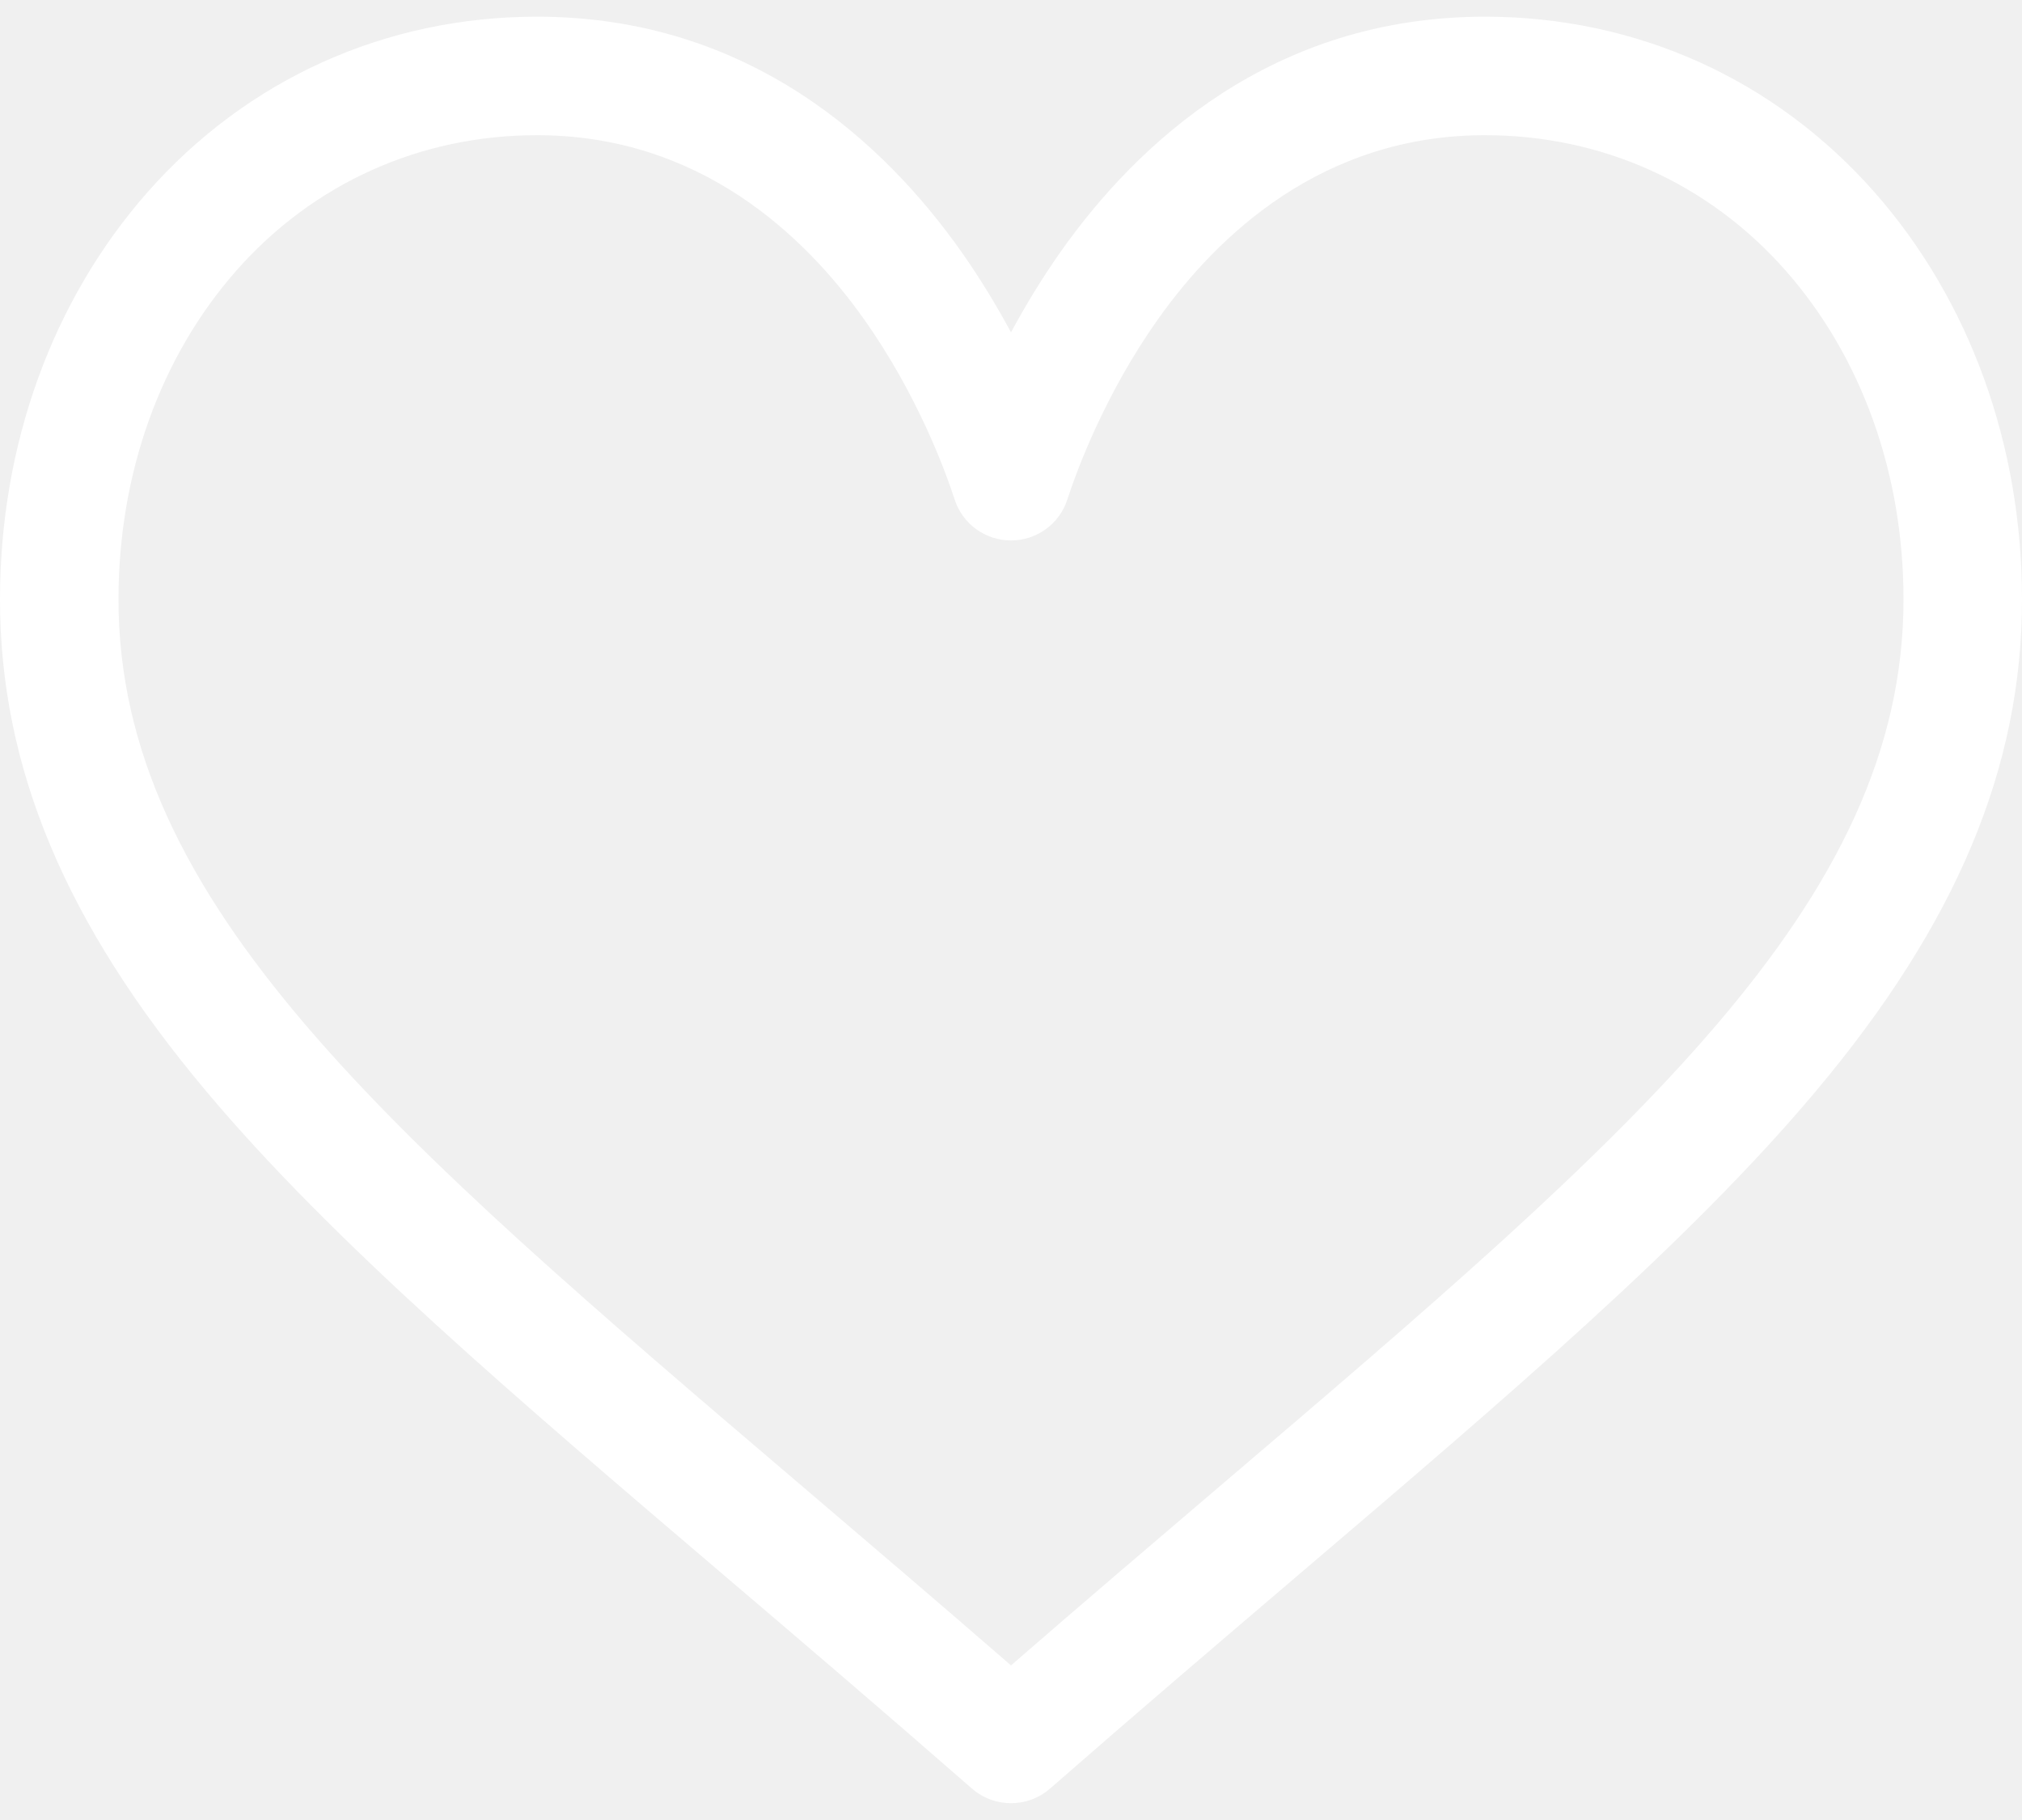
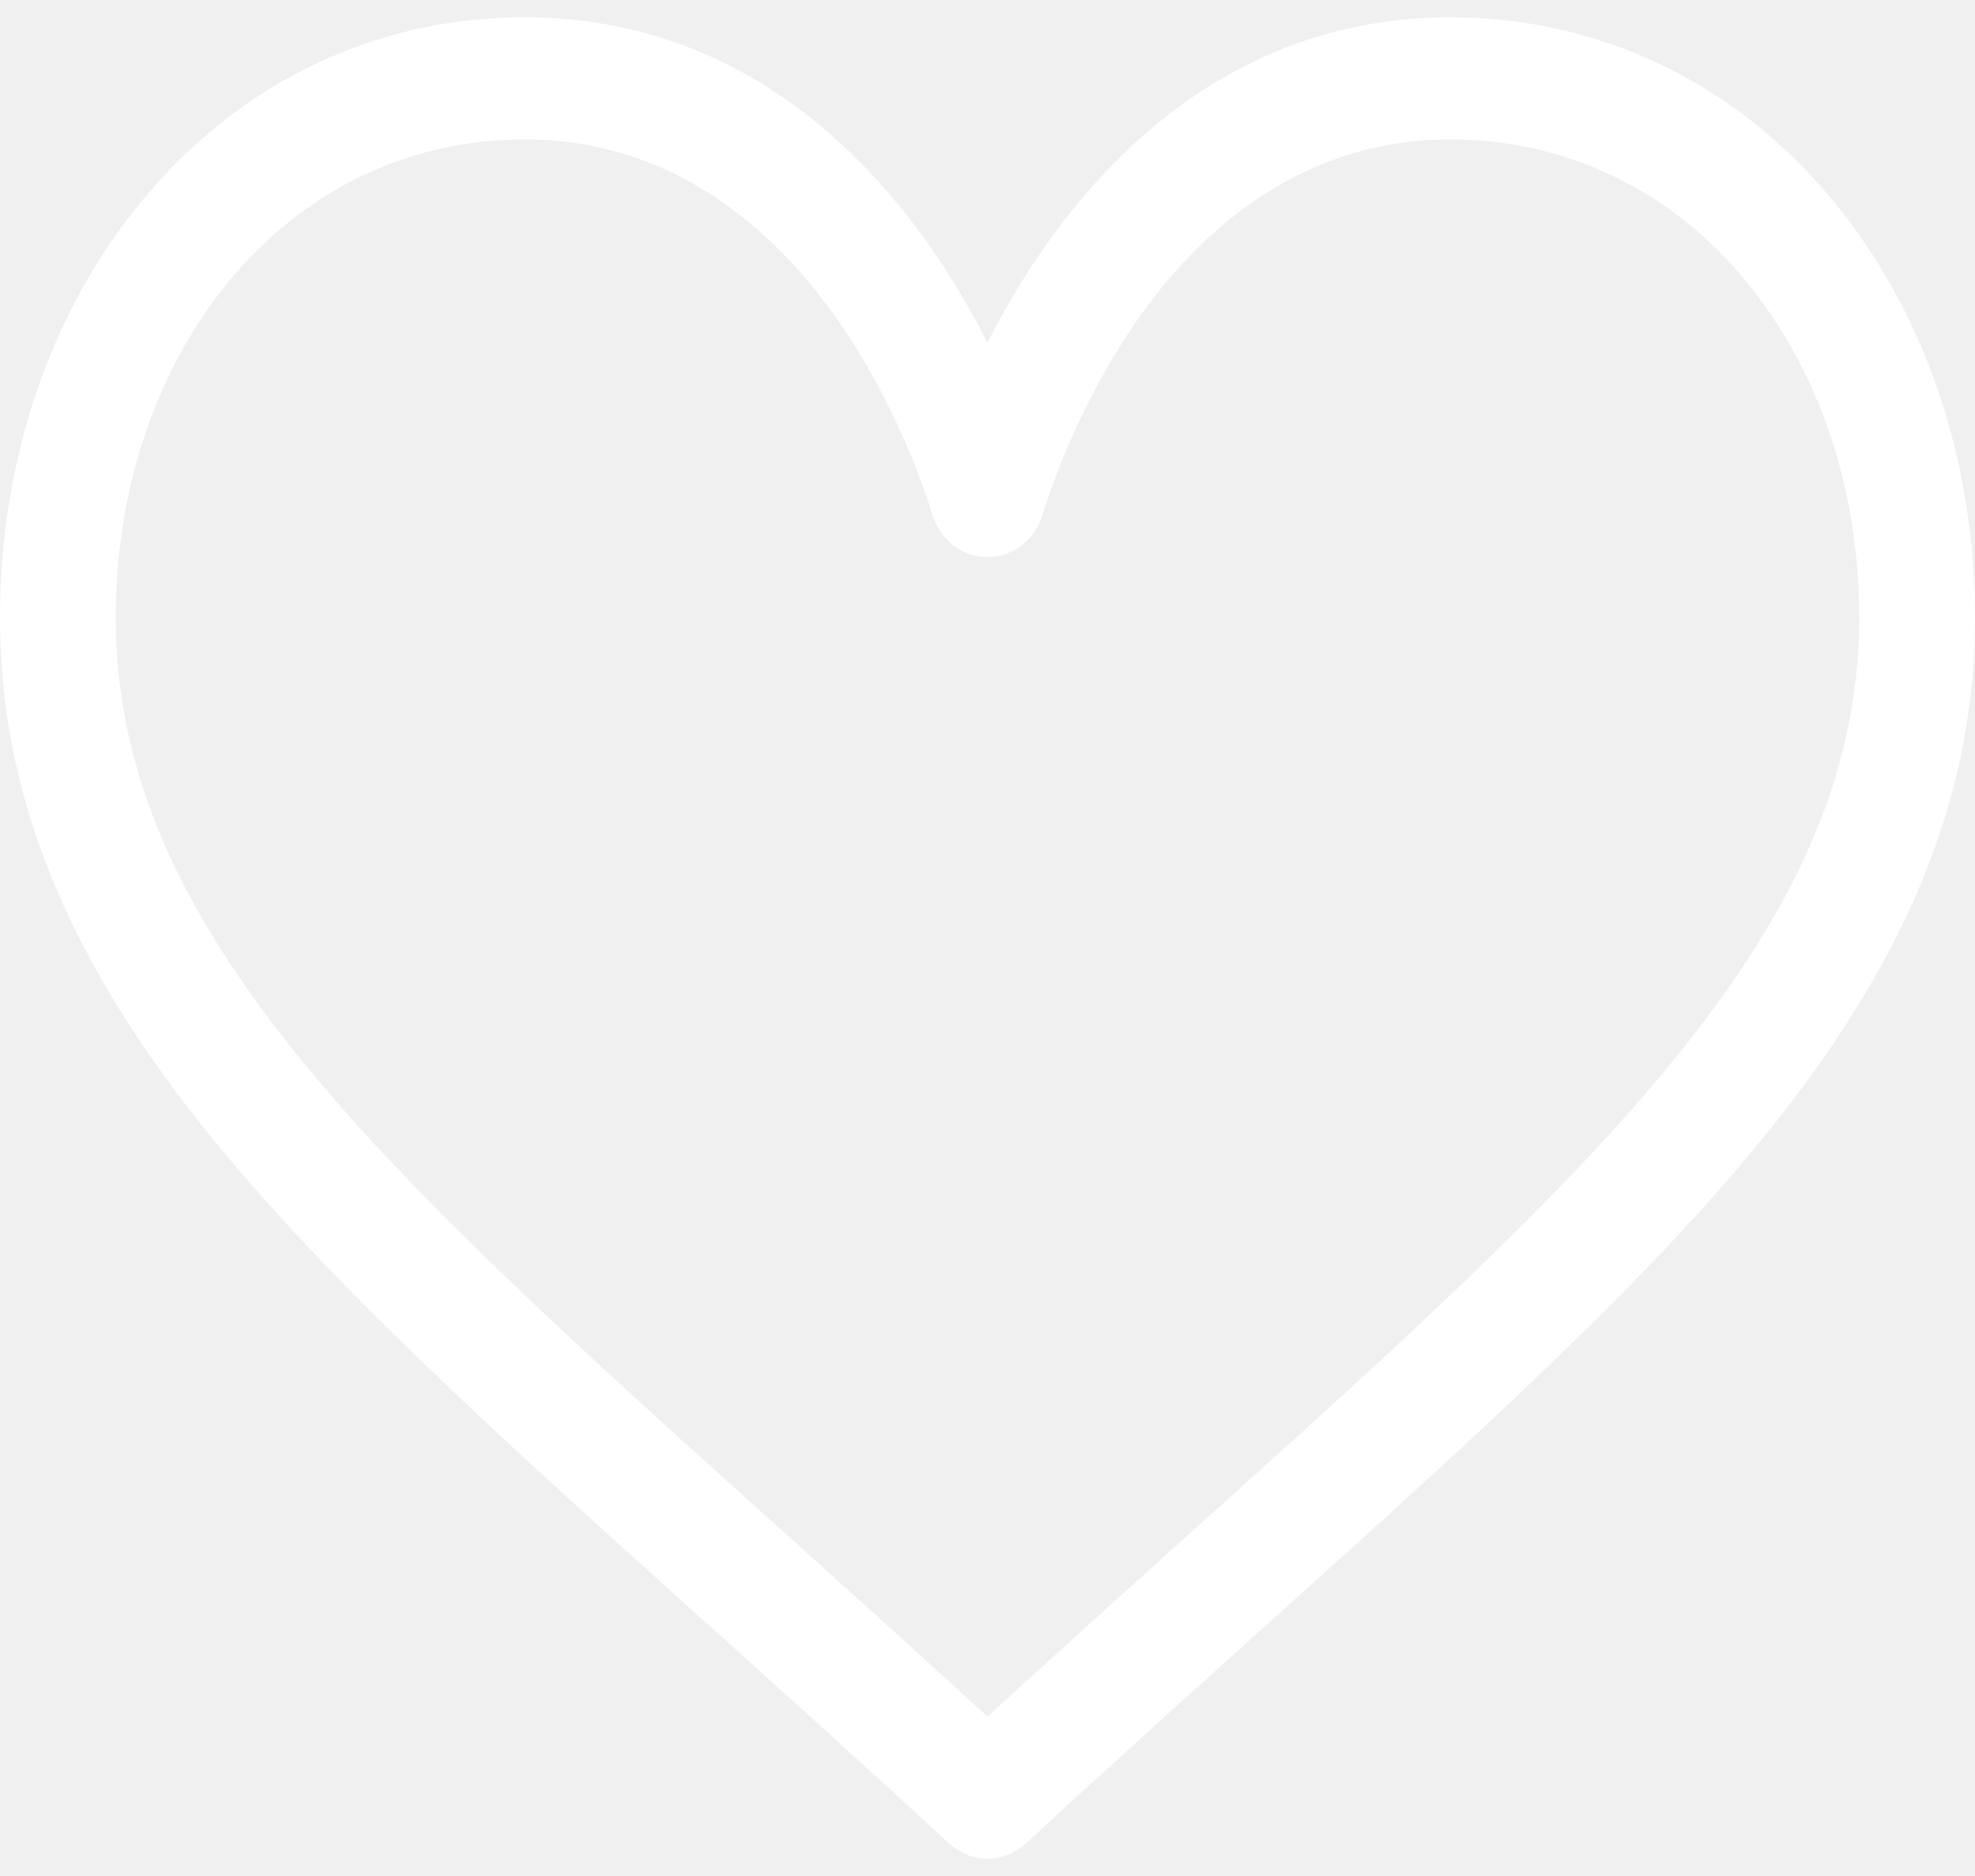
- <svg xmlns="http://www.w3.org/2000/svg" width="20" height="18" viewBox="0 0 20 18" fill="none">
-   <path d="M18.541 1.901C17.554 0.782 16.186 0.165 14.688 0.165C12.58 0.165 11.246 1.424 10.498 2.48C10.304 2.754 10.139 3.029 10 3.287C9.861 3.029 9.696 2.754 9.502 2.48C8.754 1.424 7.42 0.165 5.312 0.165C3.814 0.165 2.446 0.782 1.459 1.901C0.518 2.969 0 4.399 0 5.928C0 7.592 0.65 9.14 2.045 10.799C3.291 12.282 5.085 13.81 7.162 15.58C7.936 16.239 8.736 16.922 9.588 17.667L9.614 17.689C9.725 17.786 9.862 17.834 10 17.834C10.138 17.834 10.275 17.786 10.386 17.689L10.412 17.667C11.264 16.922 12.064 16.24 12.838 15.58C14.915 13.81 16.709 12.282 17.955 10.799C19.35 9.14 20 7.592 20 5.928C20 4.399 19.482 2.969 18.541 1.901ZM12.078 14.688C11.411 15.257 10.724 15.842 10 16.471C9.276 15.842 8.589 15.257 7.922 14.688C3.857 11.224 1.172 8.936 1.172 5.928C1.172 4.684 1.586 3.53 2.338 2.676C3.099 1.813 4.155 1.337 5.312 1.337C6.919 1.337 7.958 2.327 8.546 3.157C9.074 3.902 9.349 4.653 9.443 4.941C9.521 5.182 9.746 5.345 10 5.345C10.254 5.345 10.479 5.182 10.557 4.941C10.651 4.653 10.926 3.902 11.454 3.157C12.042 2.327 13.081 1.337 14.688 1.337C15.845 1.337 16.901 1.813 17.662 2.676C18.414 3.53 18.828 4.684 18.828 5.928C18.828 8.936 16.143 11.224 12.078 14.688Z" fill="white" />
+ <svg xmlns="http://www.w3.org/2000/svg" width="20" height="19" viewBox="0 0 20 19" fill="none">
+   <g clip-path="url(#clip0_16_98)">
+     <path d="M18.541 2.007C17.554 0.825 16.186 0.175 14.688 0.175C12.58 0.175 11.246 1.503 10.498 2.618C10.304 2.907 10.139 3.197 10 3.47C9.861 3.197 9.696 2.907 9.502 2.618C8.754 1.503 7.42 0.175 5.312 0.175C3.814 0.175 2.446 0.825 1.459 2.007C0.518 3.134 0 4.643 0 6.257C0 8.014 0.65 9.648 2.045 11.399C3.291 12.964 5.085 14.577 7.162 16.446C7.936 17.142 8.736 17.862 9.588 18.649L9.614 18.672C9.725 18.774 9.862 18.825 10 18.825C10.138 18.825 10.275 18.774 10.386 18.672L10.412 18.649C11.264 17.862 12.064 17.142 12.838 16.445C14.915 14.577 16.709 12.964 17.955 11.399C19.35 9.648 20 8.014 20 6.257C20 4.643 19.482 3.134 18.541 2.007ZM12.078 15.504C11.411 16.104 10.724 16.722 10 17.386C9.276 16.722 8.589 16.104 7.922 15.504C3.857 11.848 1.172 9.432 1.172 6.257C1.172 4.945 1.586 3.726 2.338 2.825C3.099 1.913 4.155 1.412 5.312 1.412C6.919 1.412 7.958 2.456 8.546 3.333C9.074 4.119 9.349 4.911 9.443 5.215C9.521 5.47 9.746 5.642 10 5.642C10.254 5.642 10.479 5.47 10.557 5.215C10.651 4.911 10.926 4.119 11.454 3.333C12.042 2.456 13.081 1.412 14.688 1.412C15.845 1.412 16.901 1.913 17.662 2.825C18.414 3.726 18.828 4.945 18.828 6.257C18.828 9.432 16.143 11.848 12.078 15.504Z" fill="white" />
+   </g>
+   <defs>
+     <clipPath id="clip0_16_98">
+       <rect width="20" height="19" fill="white" />
+     </clipPath>
+   </defs>
</svg>
